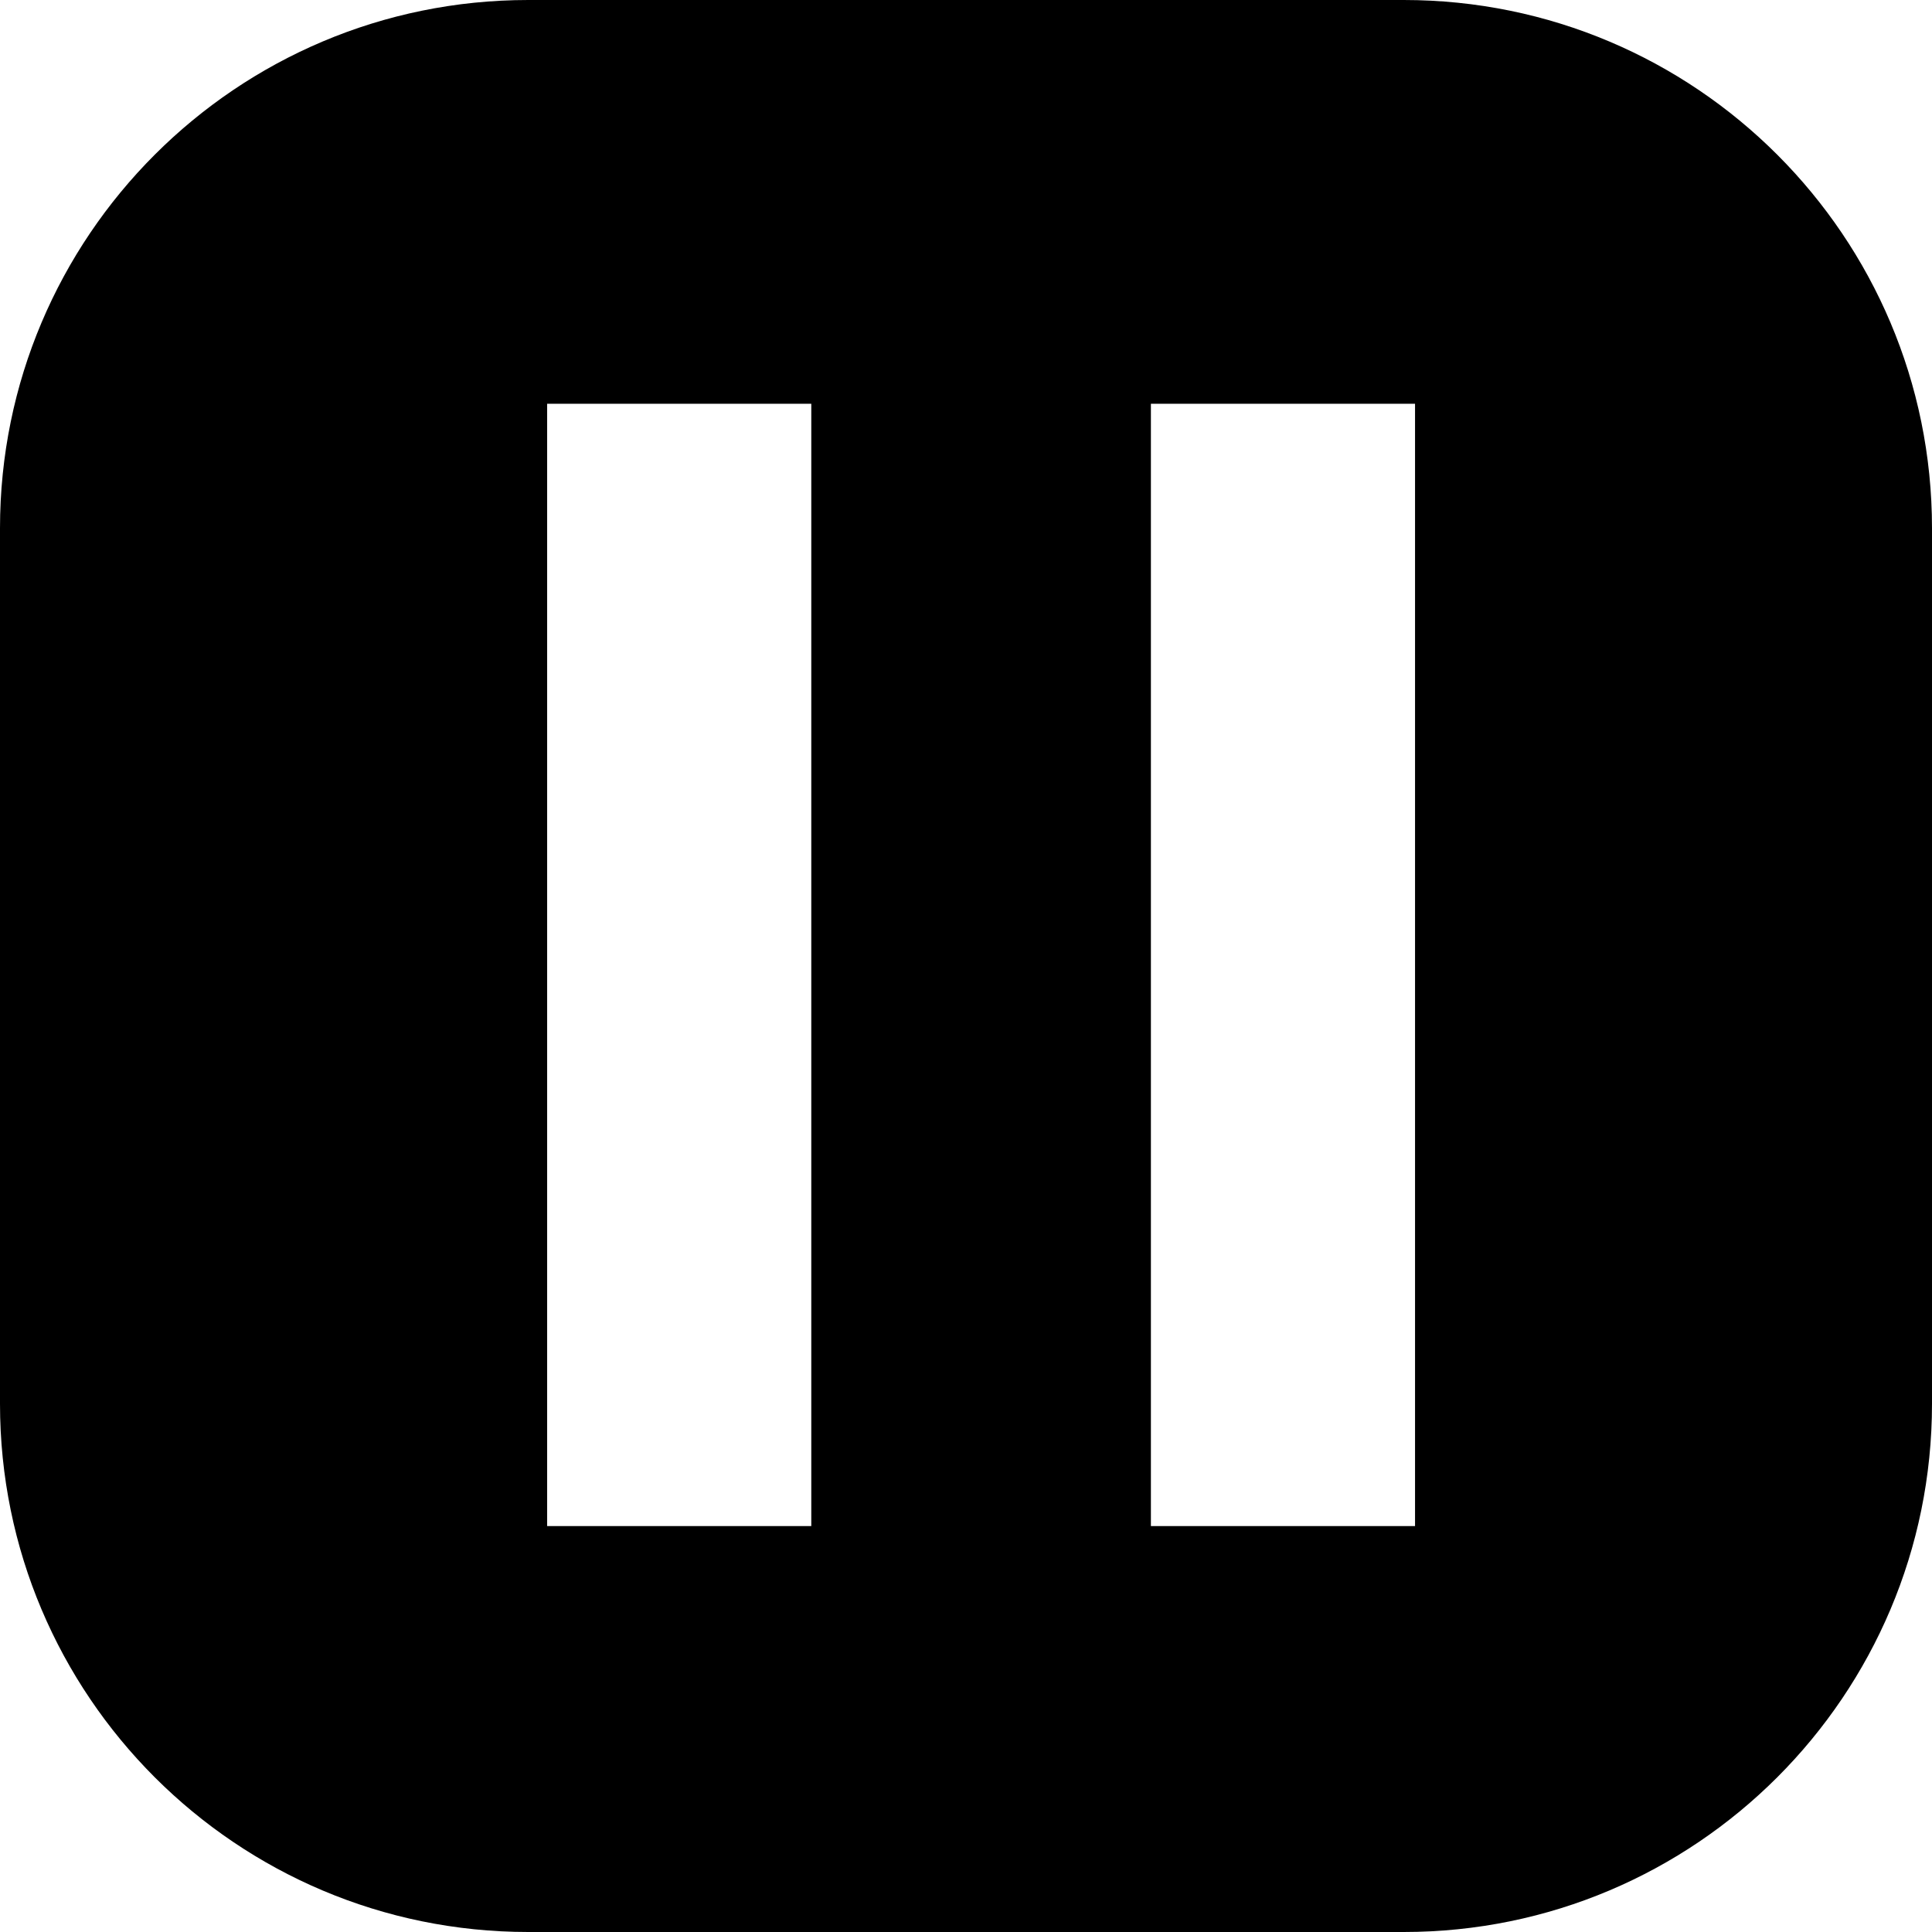
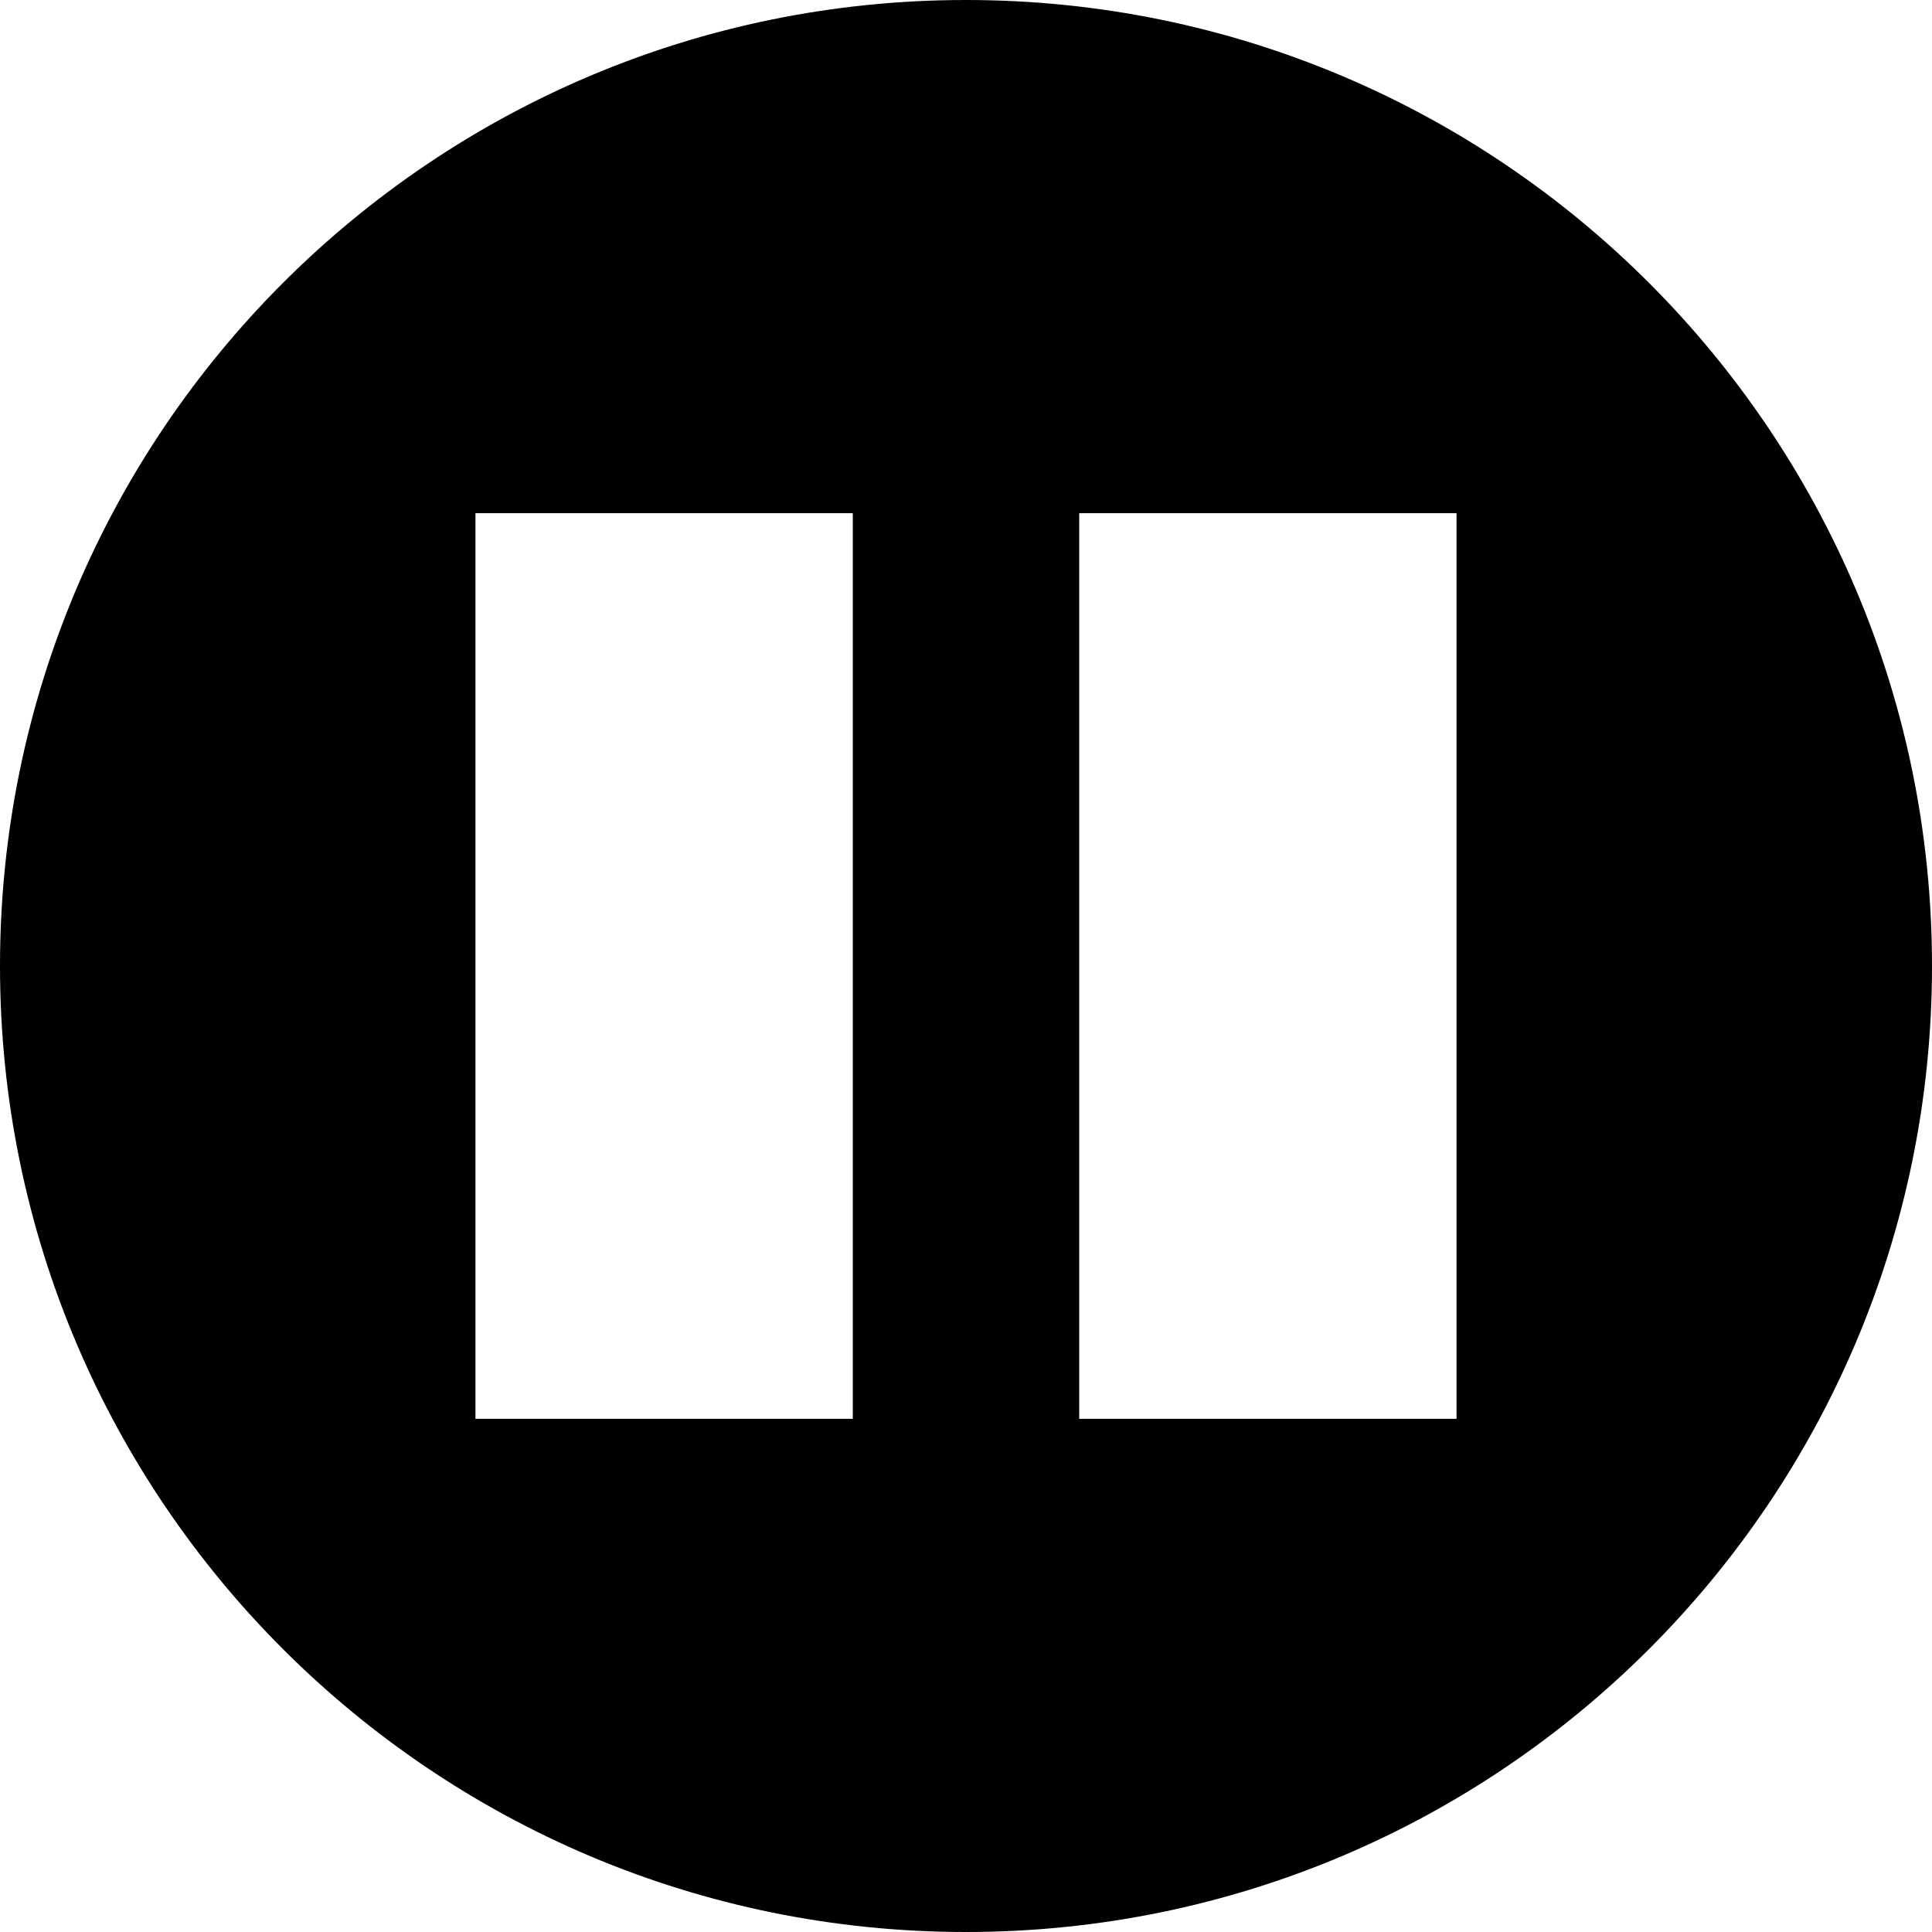
<svg xmlns="http://www.w3.org/2000/svg" width="512px" height="512px" viewBox="0 0 512 512" version="1.1">
  <defs />
  <g id="Page-1" stroke="none" stroke-width="1" fill="none" fill-rule="evenodd">
    <g id="pause" fill="#000000">
-       <path d="M372.009,0 L139.991,0 C62.676,0 0,62.685 0,139.991 L0,372.009 C0,449.324 62.685,512 139.991,512 L372.009,512 C449.324,512 512,449.315 512,372.009 L512,139.991 C512,62.676 449.315,0 372.009,0 L372.009,0 Z M145,107 L215,107 L215,404.429 L145,404.429 L145,107 Z M305,107 L375,107 L375,404.429 L305,404.429 L305,107 Z" id="Imported-Layers" />
+       <path d="M256,512 C397.385,512 512,397.385 512,256 C512,114.615 397.385,0 256,0 C114.615,0 0,114.615 0,256 C0,397.385 114.615,512 256,512 Z M126,136 L226,136 L226,376 L126,376 L126,136 Z M286,136 L386,136 L386,376 L286,376 L286,136 Z" id="Imported-Layers" />
    </g>
  </g>
</svg>
